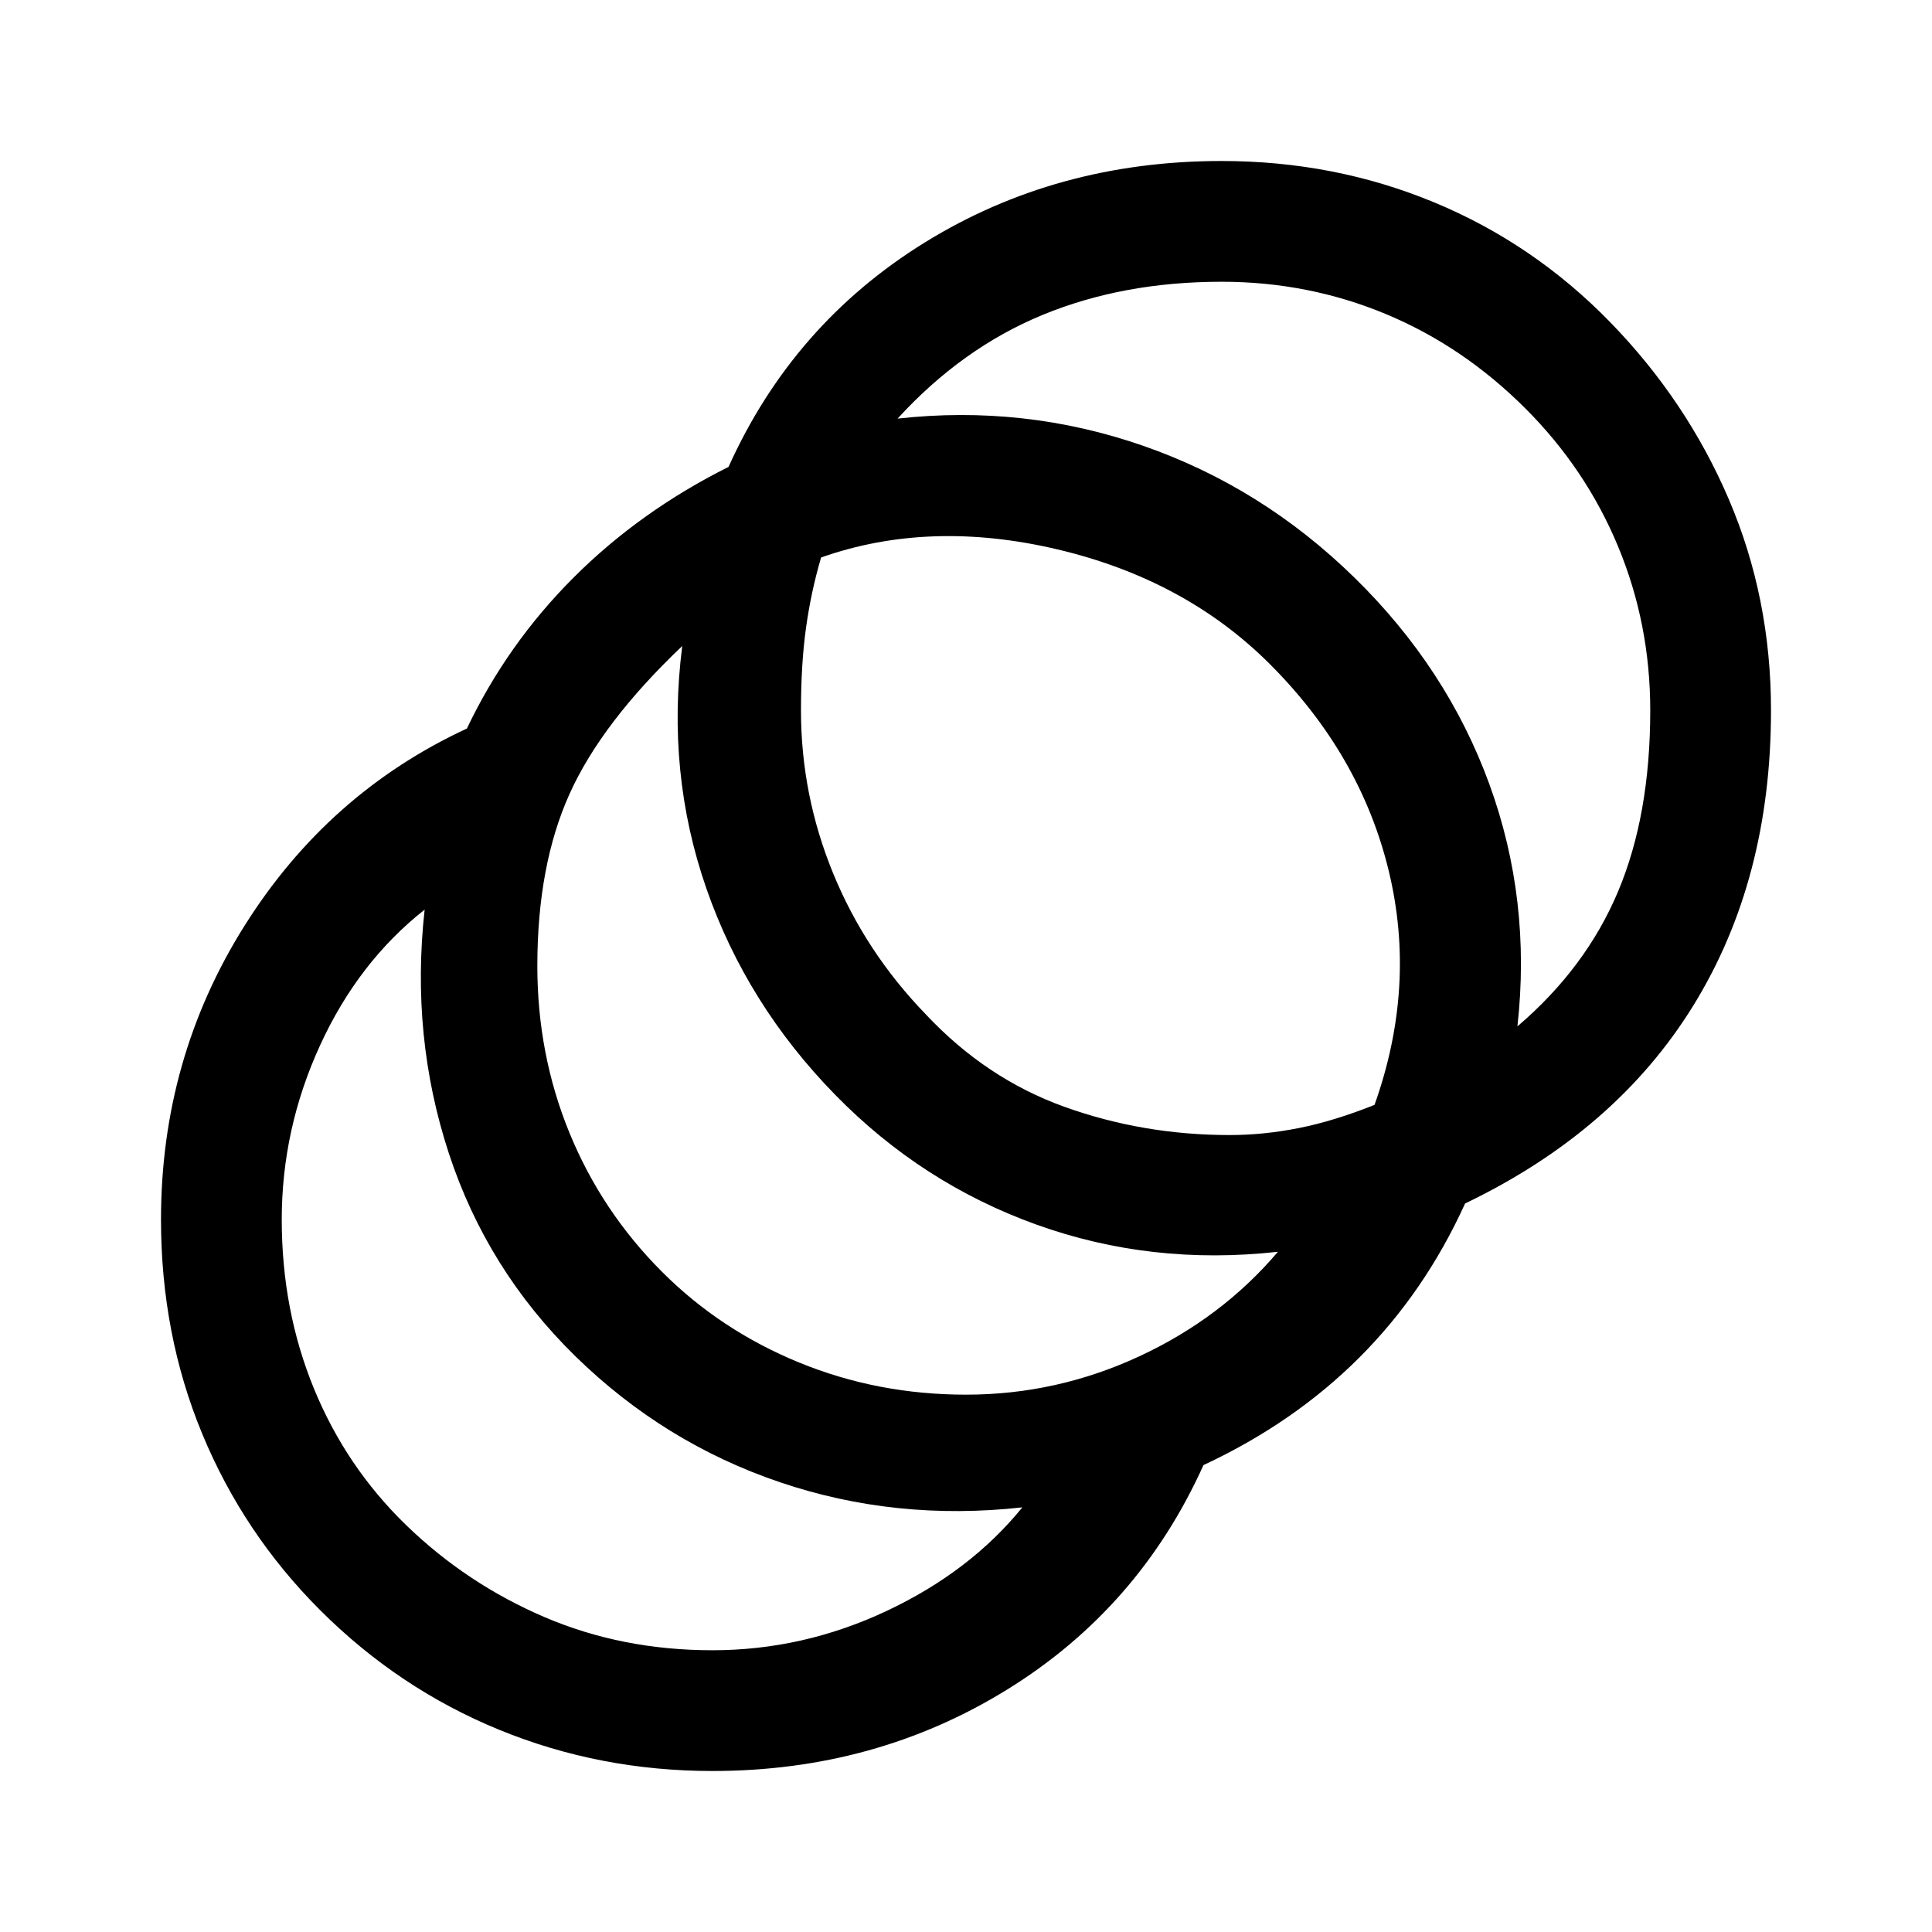
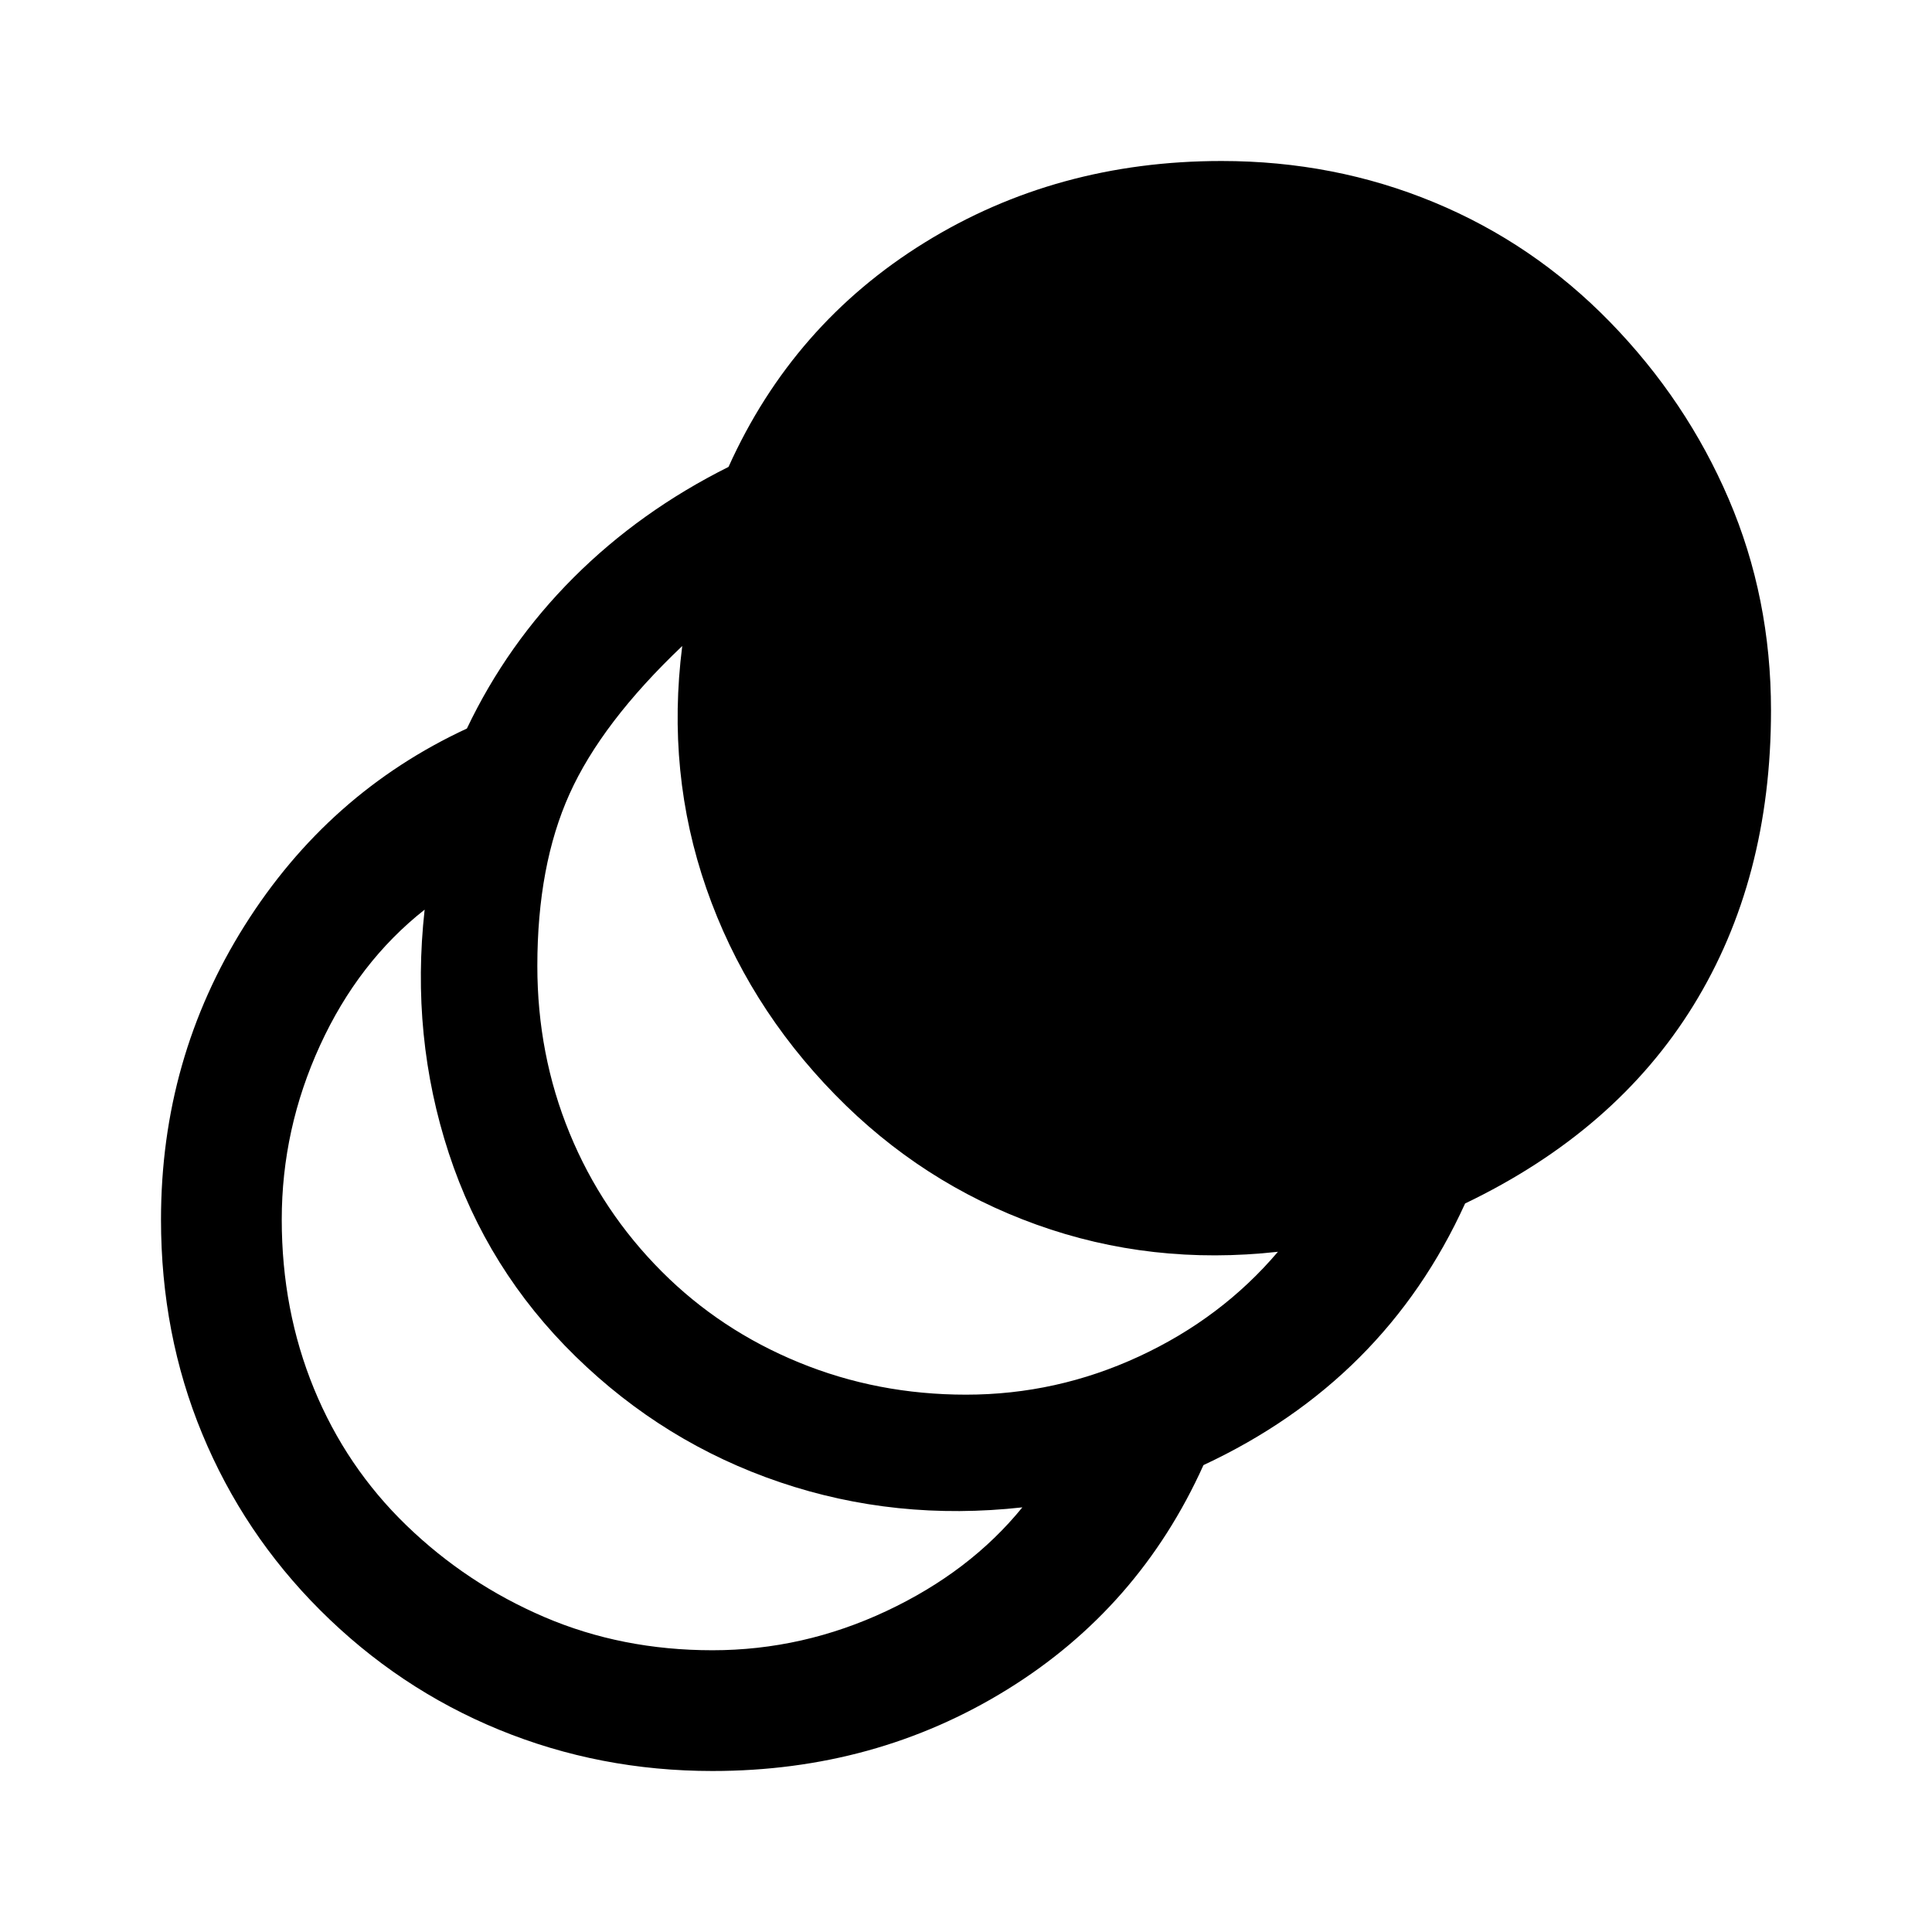
<svg xmlns="http://www.w3.org/2000/svg" width="48" height="48" viewBox="0 -960 960 960">
-   <path d="M354-80q-56 0-106-20.5T159-160q-38-38-58.5-87.5T80-354q0-80 41.5-146T232-598q20-42 53-75t77-55q32-71 97.5-111.5T607-880q56 0 105.5 20.5T800-800q38 39 59 88t21 105q0 84-38.5 146.5T728-362q-20 44-52.5 76.5T598-232q-32 71-97.5 111.5T354-80Zm0-60q45 0 86.5-19.5T508-211q-63 7-120.5-12.5T286-286q-44-43-63-101t-12-121q-33 26-52 67.5T140-354q0 45 16 84t46 68q30 29 68.5 45.5T354-140Zm126-127q45 0 86-19t69-52q-63 7-120-13.5T415-416q-44-45-64-102.5T339-639q-40 38-56 73.5T267-480q0 44 16 83t46 69q29 29 68 45t83 16Zm131-129q17 0 34.5-3.5T683-411q21-59 7-116.5T631-630q-42-42-105.5-57T408-683q-5 17-7.5 35t-2.5 41q0 42 16 81t46 70q30 32 69 46t82 14Zm143-54q34-29 50-67t16-90q0-43-16-81.5T758-757q-31-31-69.5-47T607-820q-49 0-89 16.5T446-752q63-7 122 13.5T673-673q46 45 67 102.5T754-450Z" />
+   <path d="M354-80q-56 0-106-20.5T159-160q-38-38-58.5-87.5T80-354q0-80 41.5-146T232-598q20-42 53-75t77-55q32-71 97.5-111.5T607-880q56 0 105.5 20.5T800-800q38 39 59 88t21 105q0 84-38.5 146.5T728-362q-20 44-52.5 76.5T598-232q-32 71-97.5 111.5T354-80Zm0-60q45 0 86.5-19.5T508-211q-63 7-120.5-12.5T286-286q-44-43-63-101t-12-121q-33 26-52 67.5T140-354q0 45 16 84t46 68q30 29 68.5 45.5T354-140Zm126-127q45 0 86-19t69-52q-63 7-120-13.5T415-416q-44-45-64-102.5T339-639q-40 38-56 73.5T267-480q0 44 16 83t46 69q29 29 68 45t83 16Z" />
</svg>
